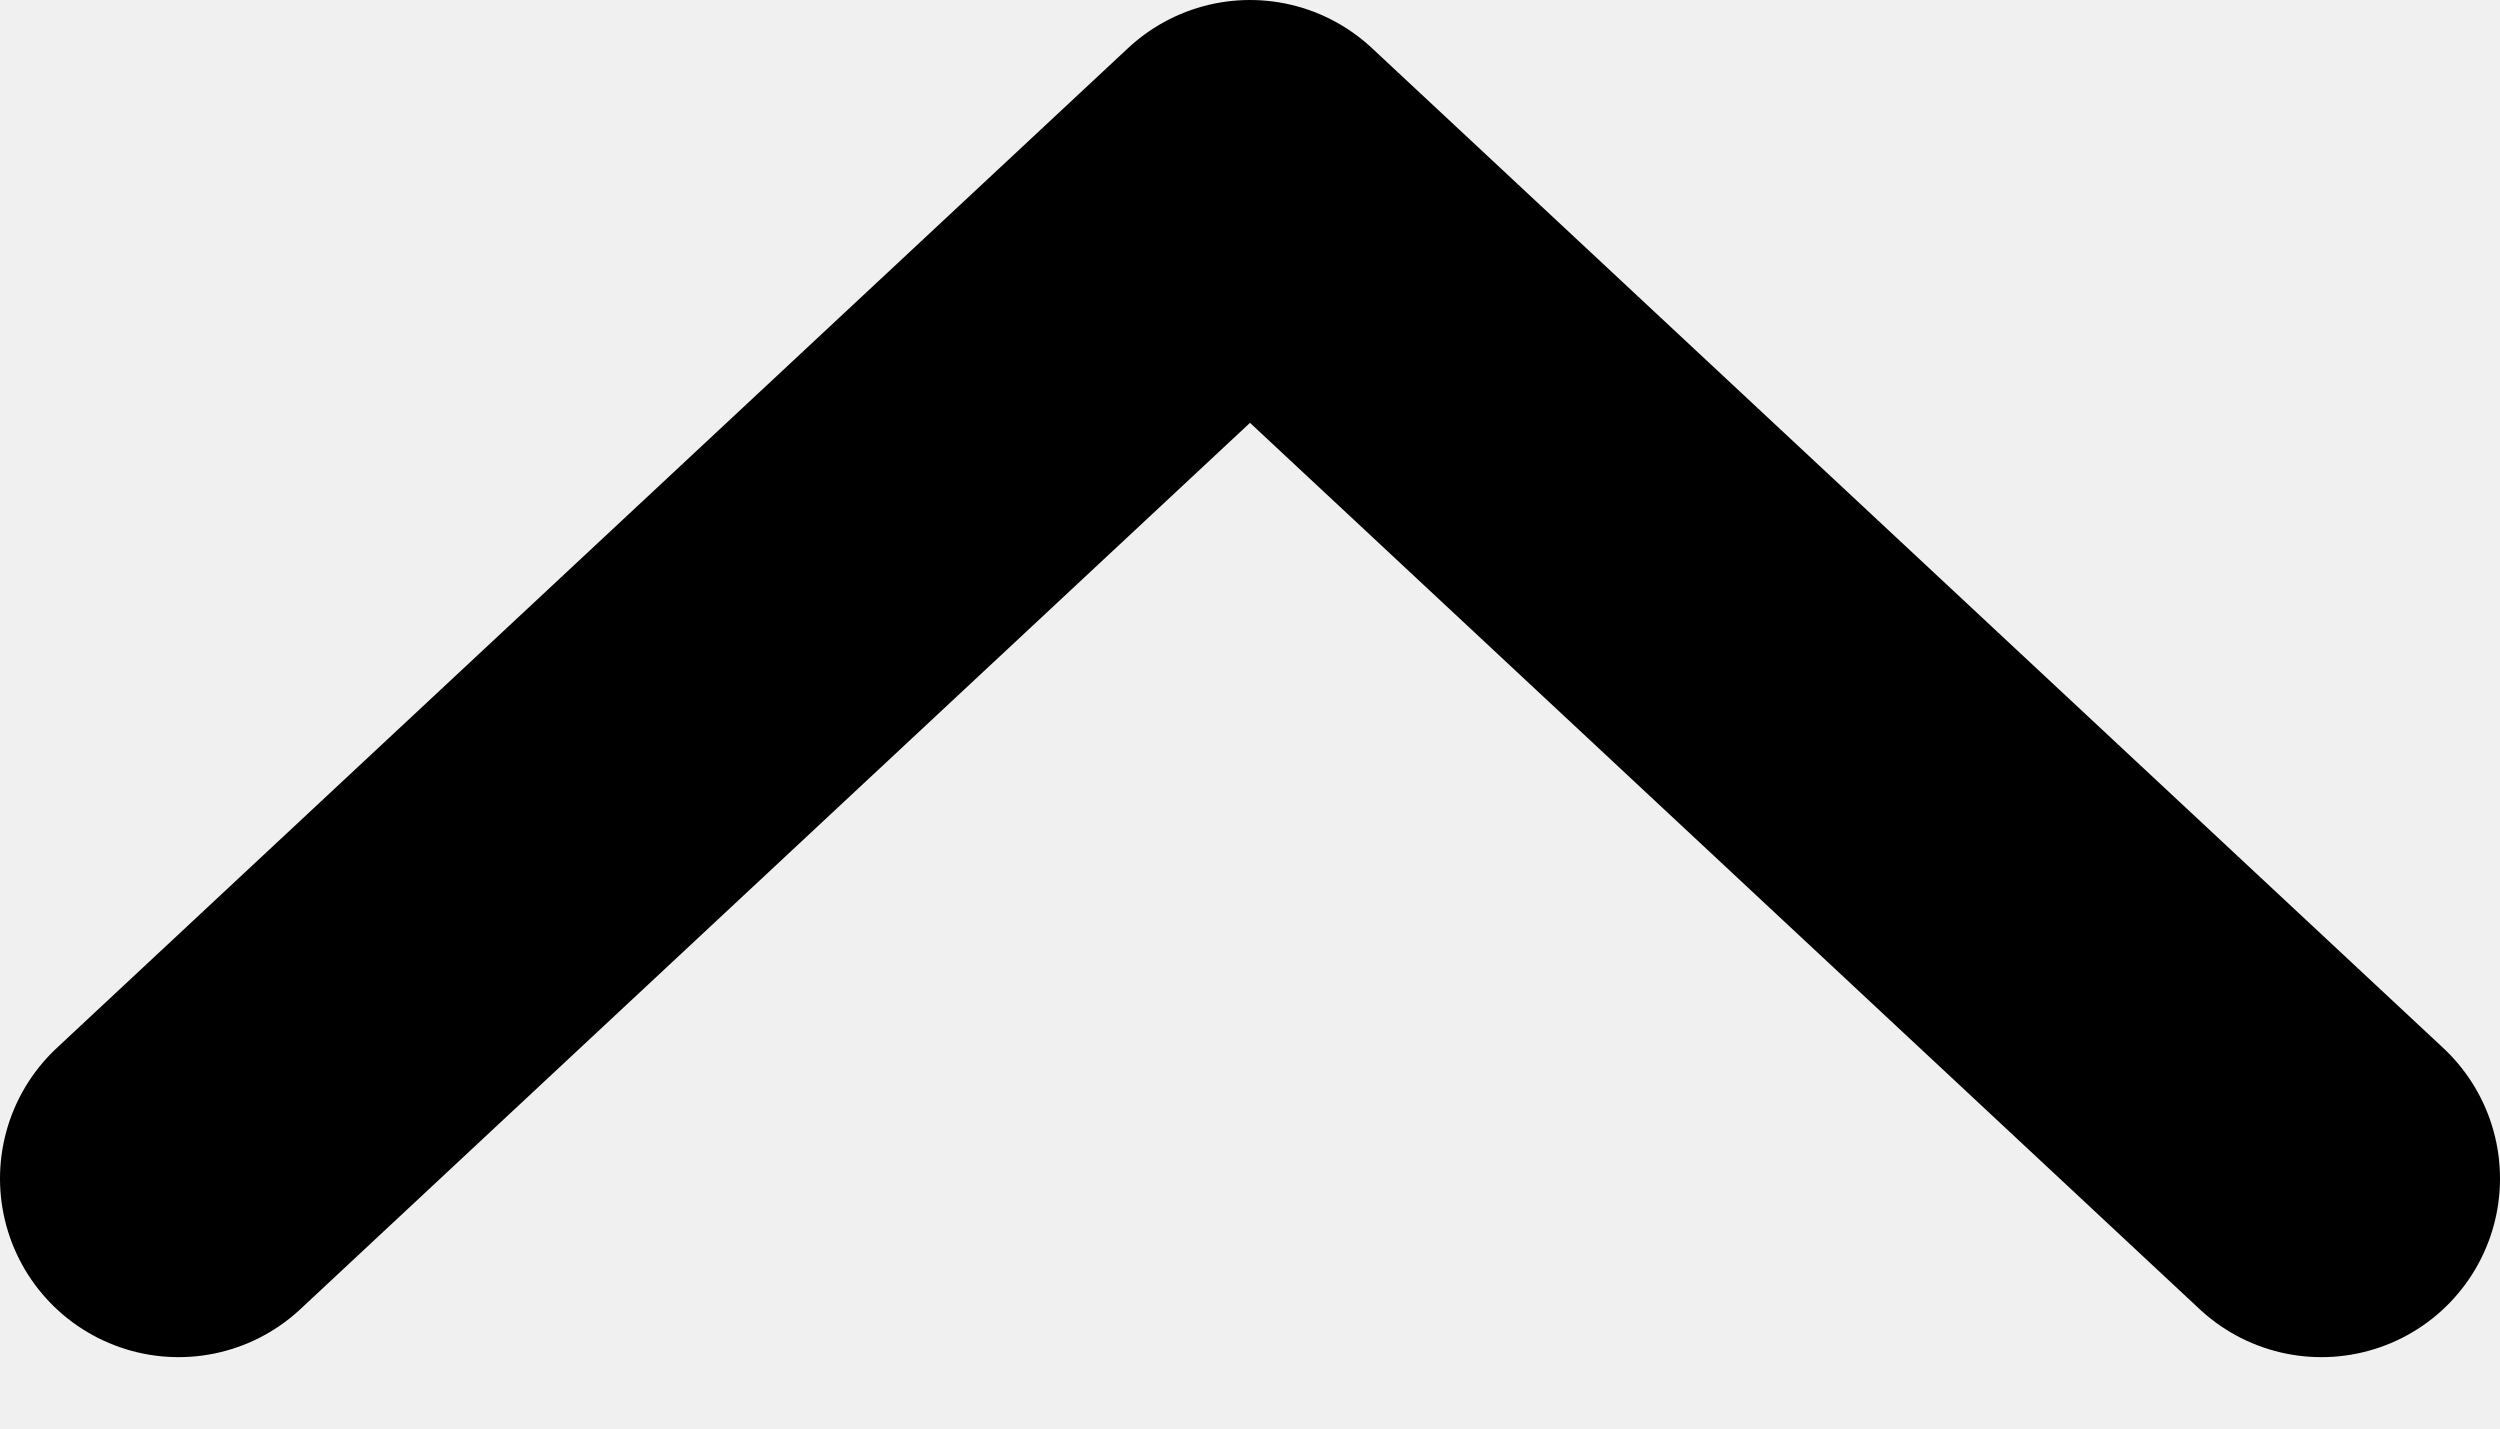
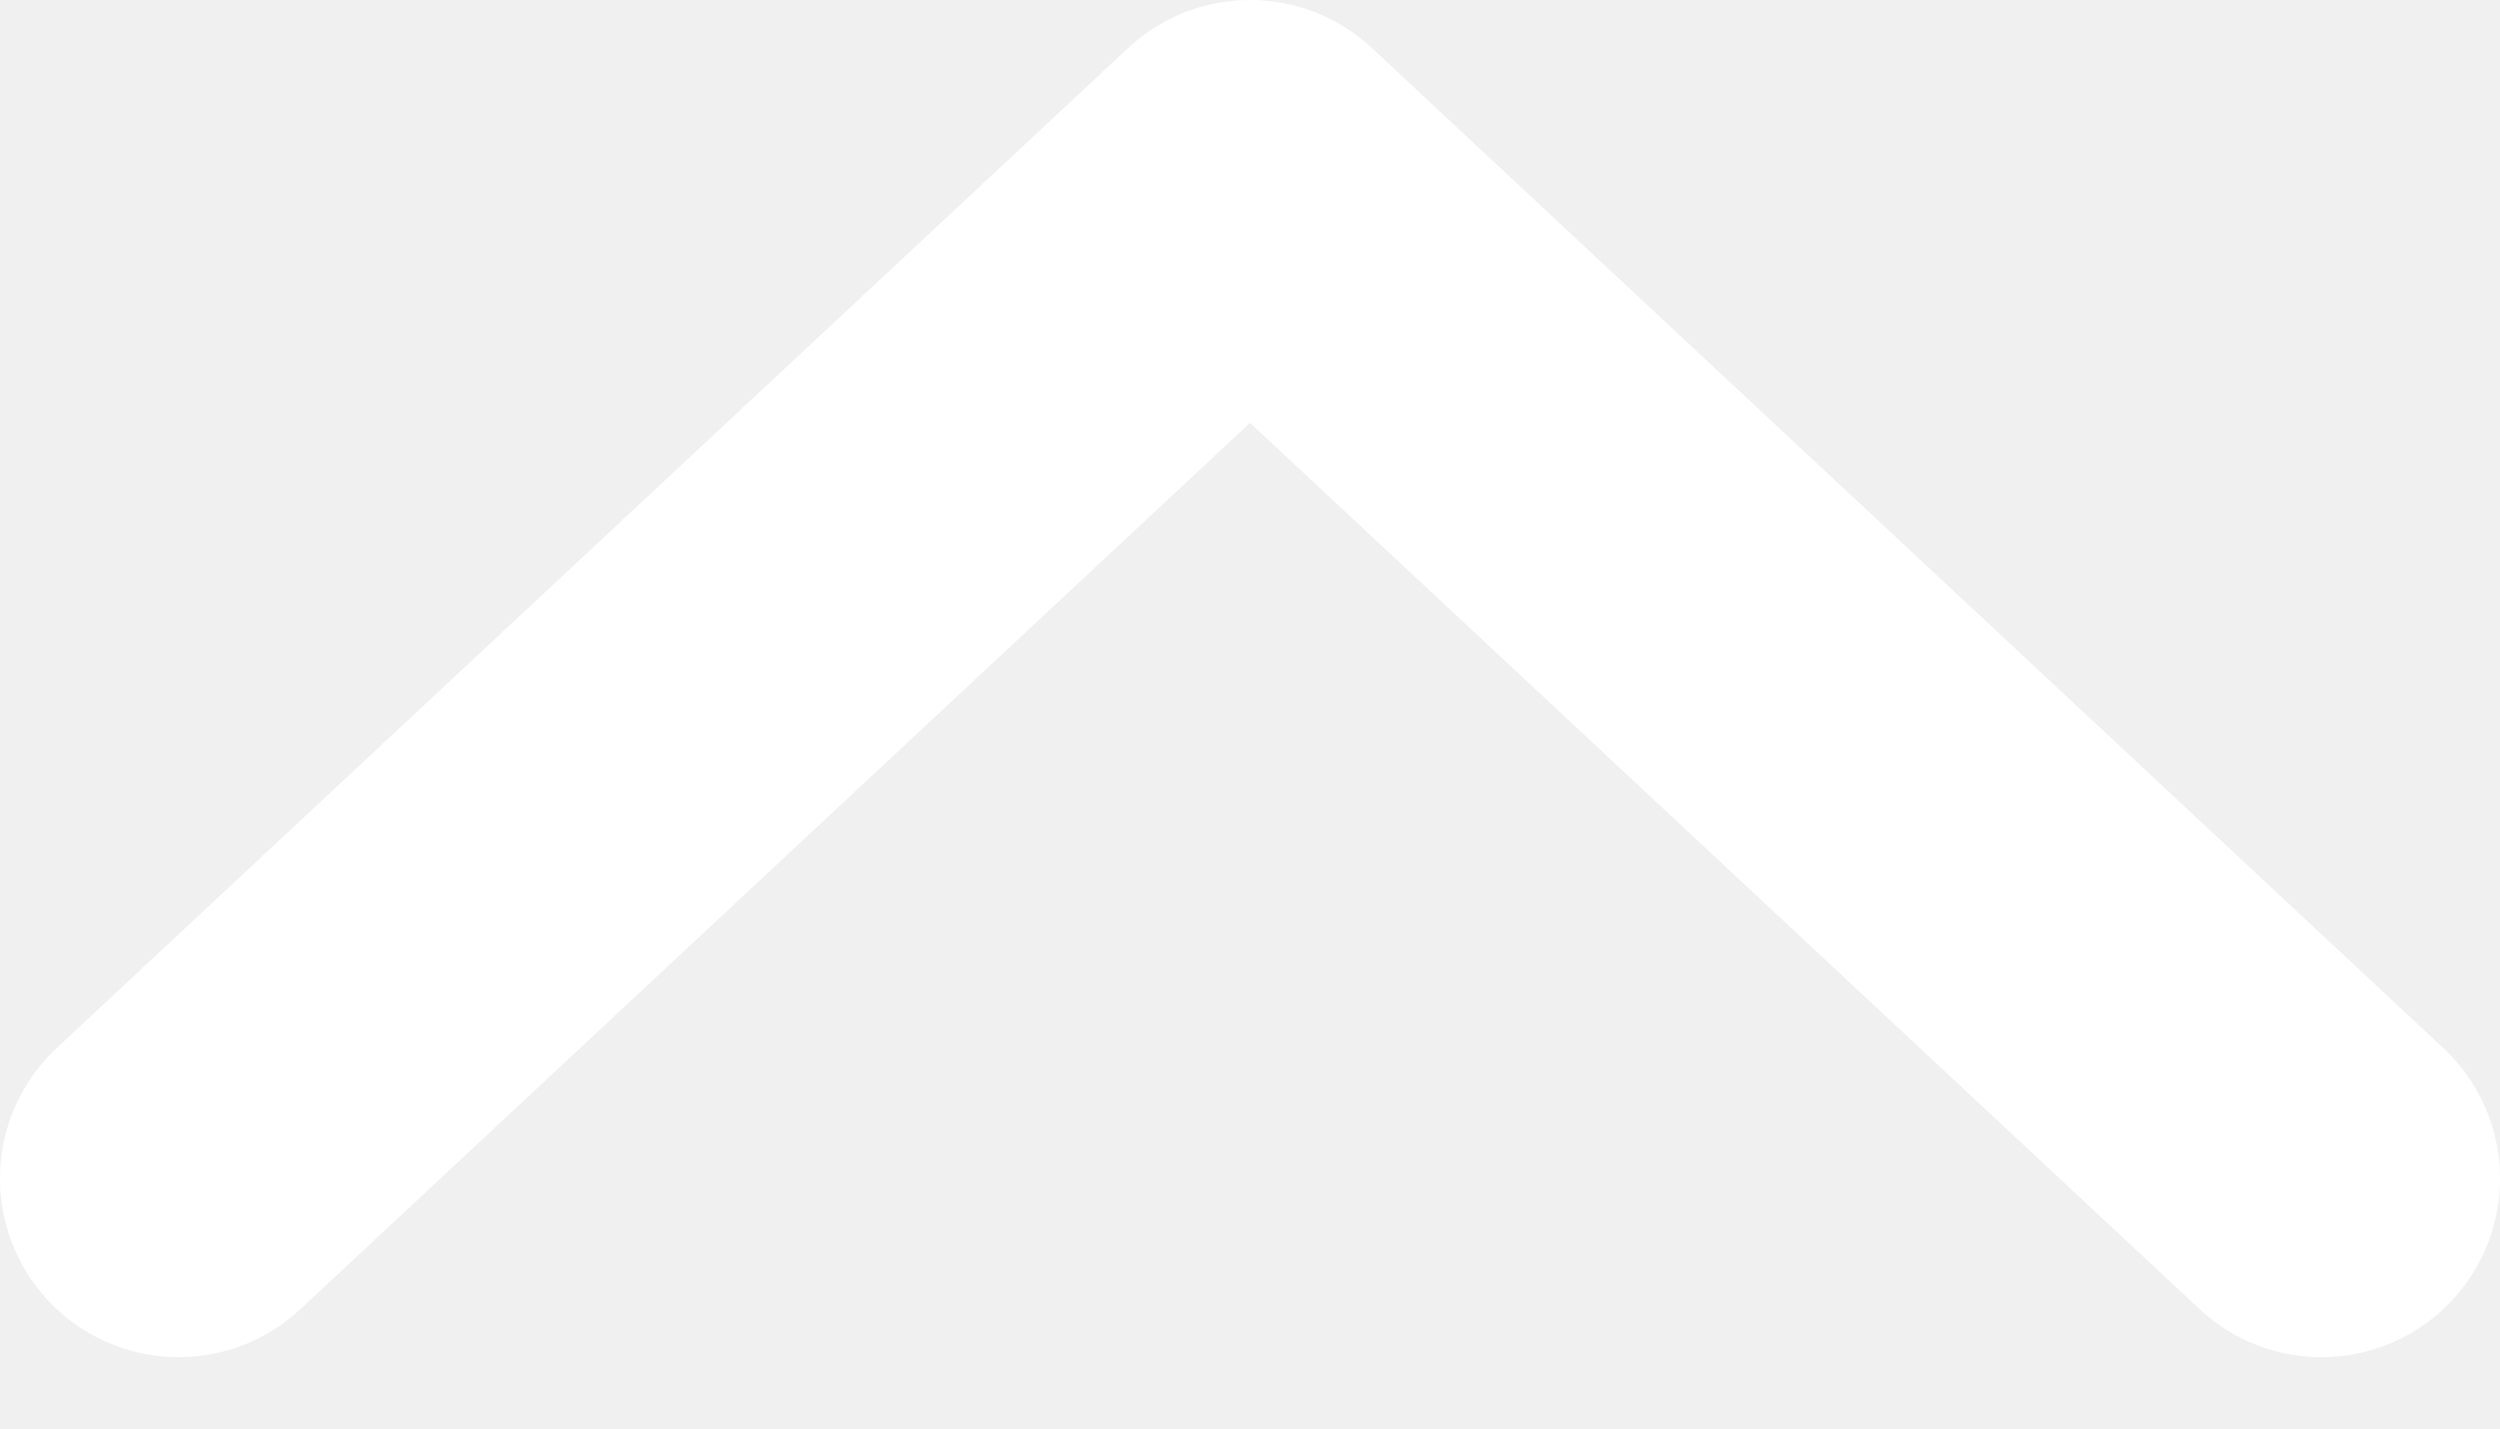
<svg xmlns="http://www.w3.org/2000/svg" width="14" height="8" viewBox="0 0 14 8" fill="none">
-   <path id="Vector" d="M13 6.6L7 1L1 6.6" stroke="black" stroke-width="2" stroke-linecap="round" stroke-linejoin="round" />
+   <path d="M13 6.6L7 1L1 6.6" stroke="white" stroke-width="2" stroke-linecap="round" stroke-linejoin="round" />
</svg>
